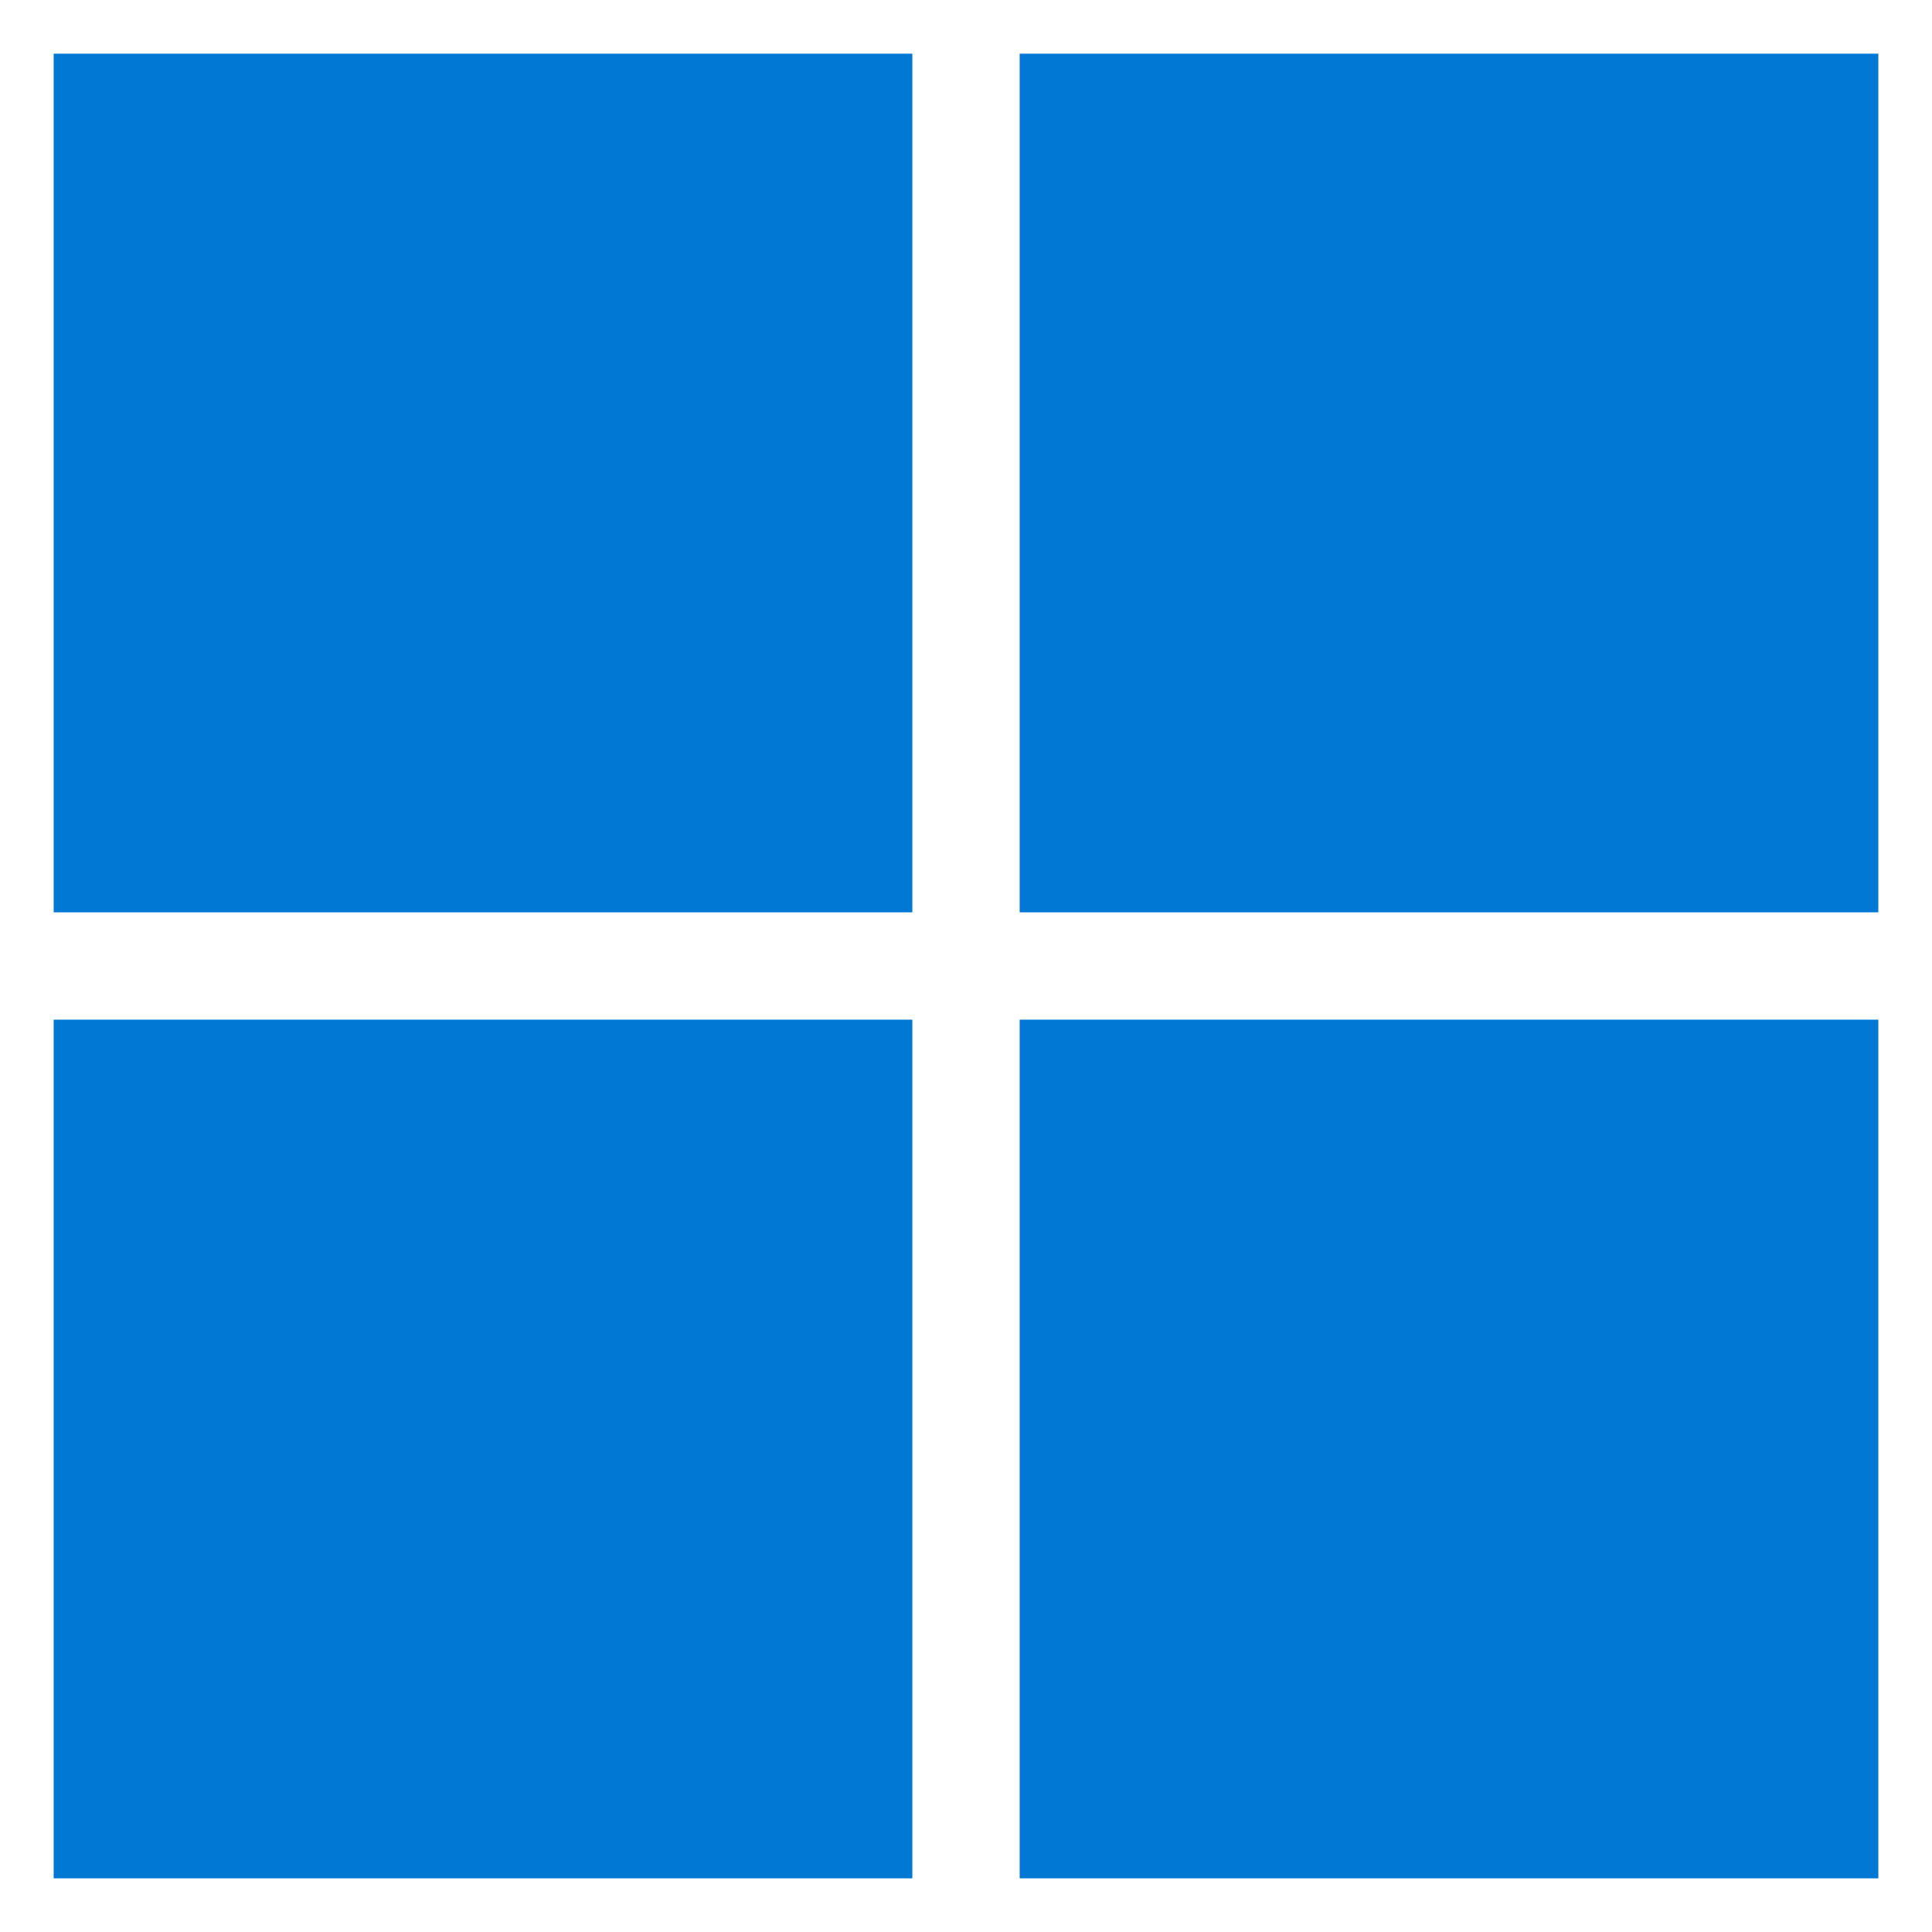
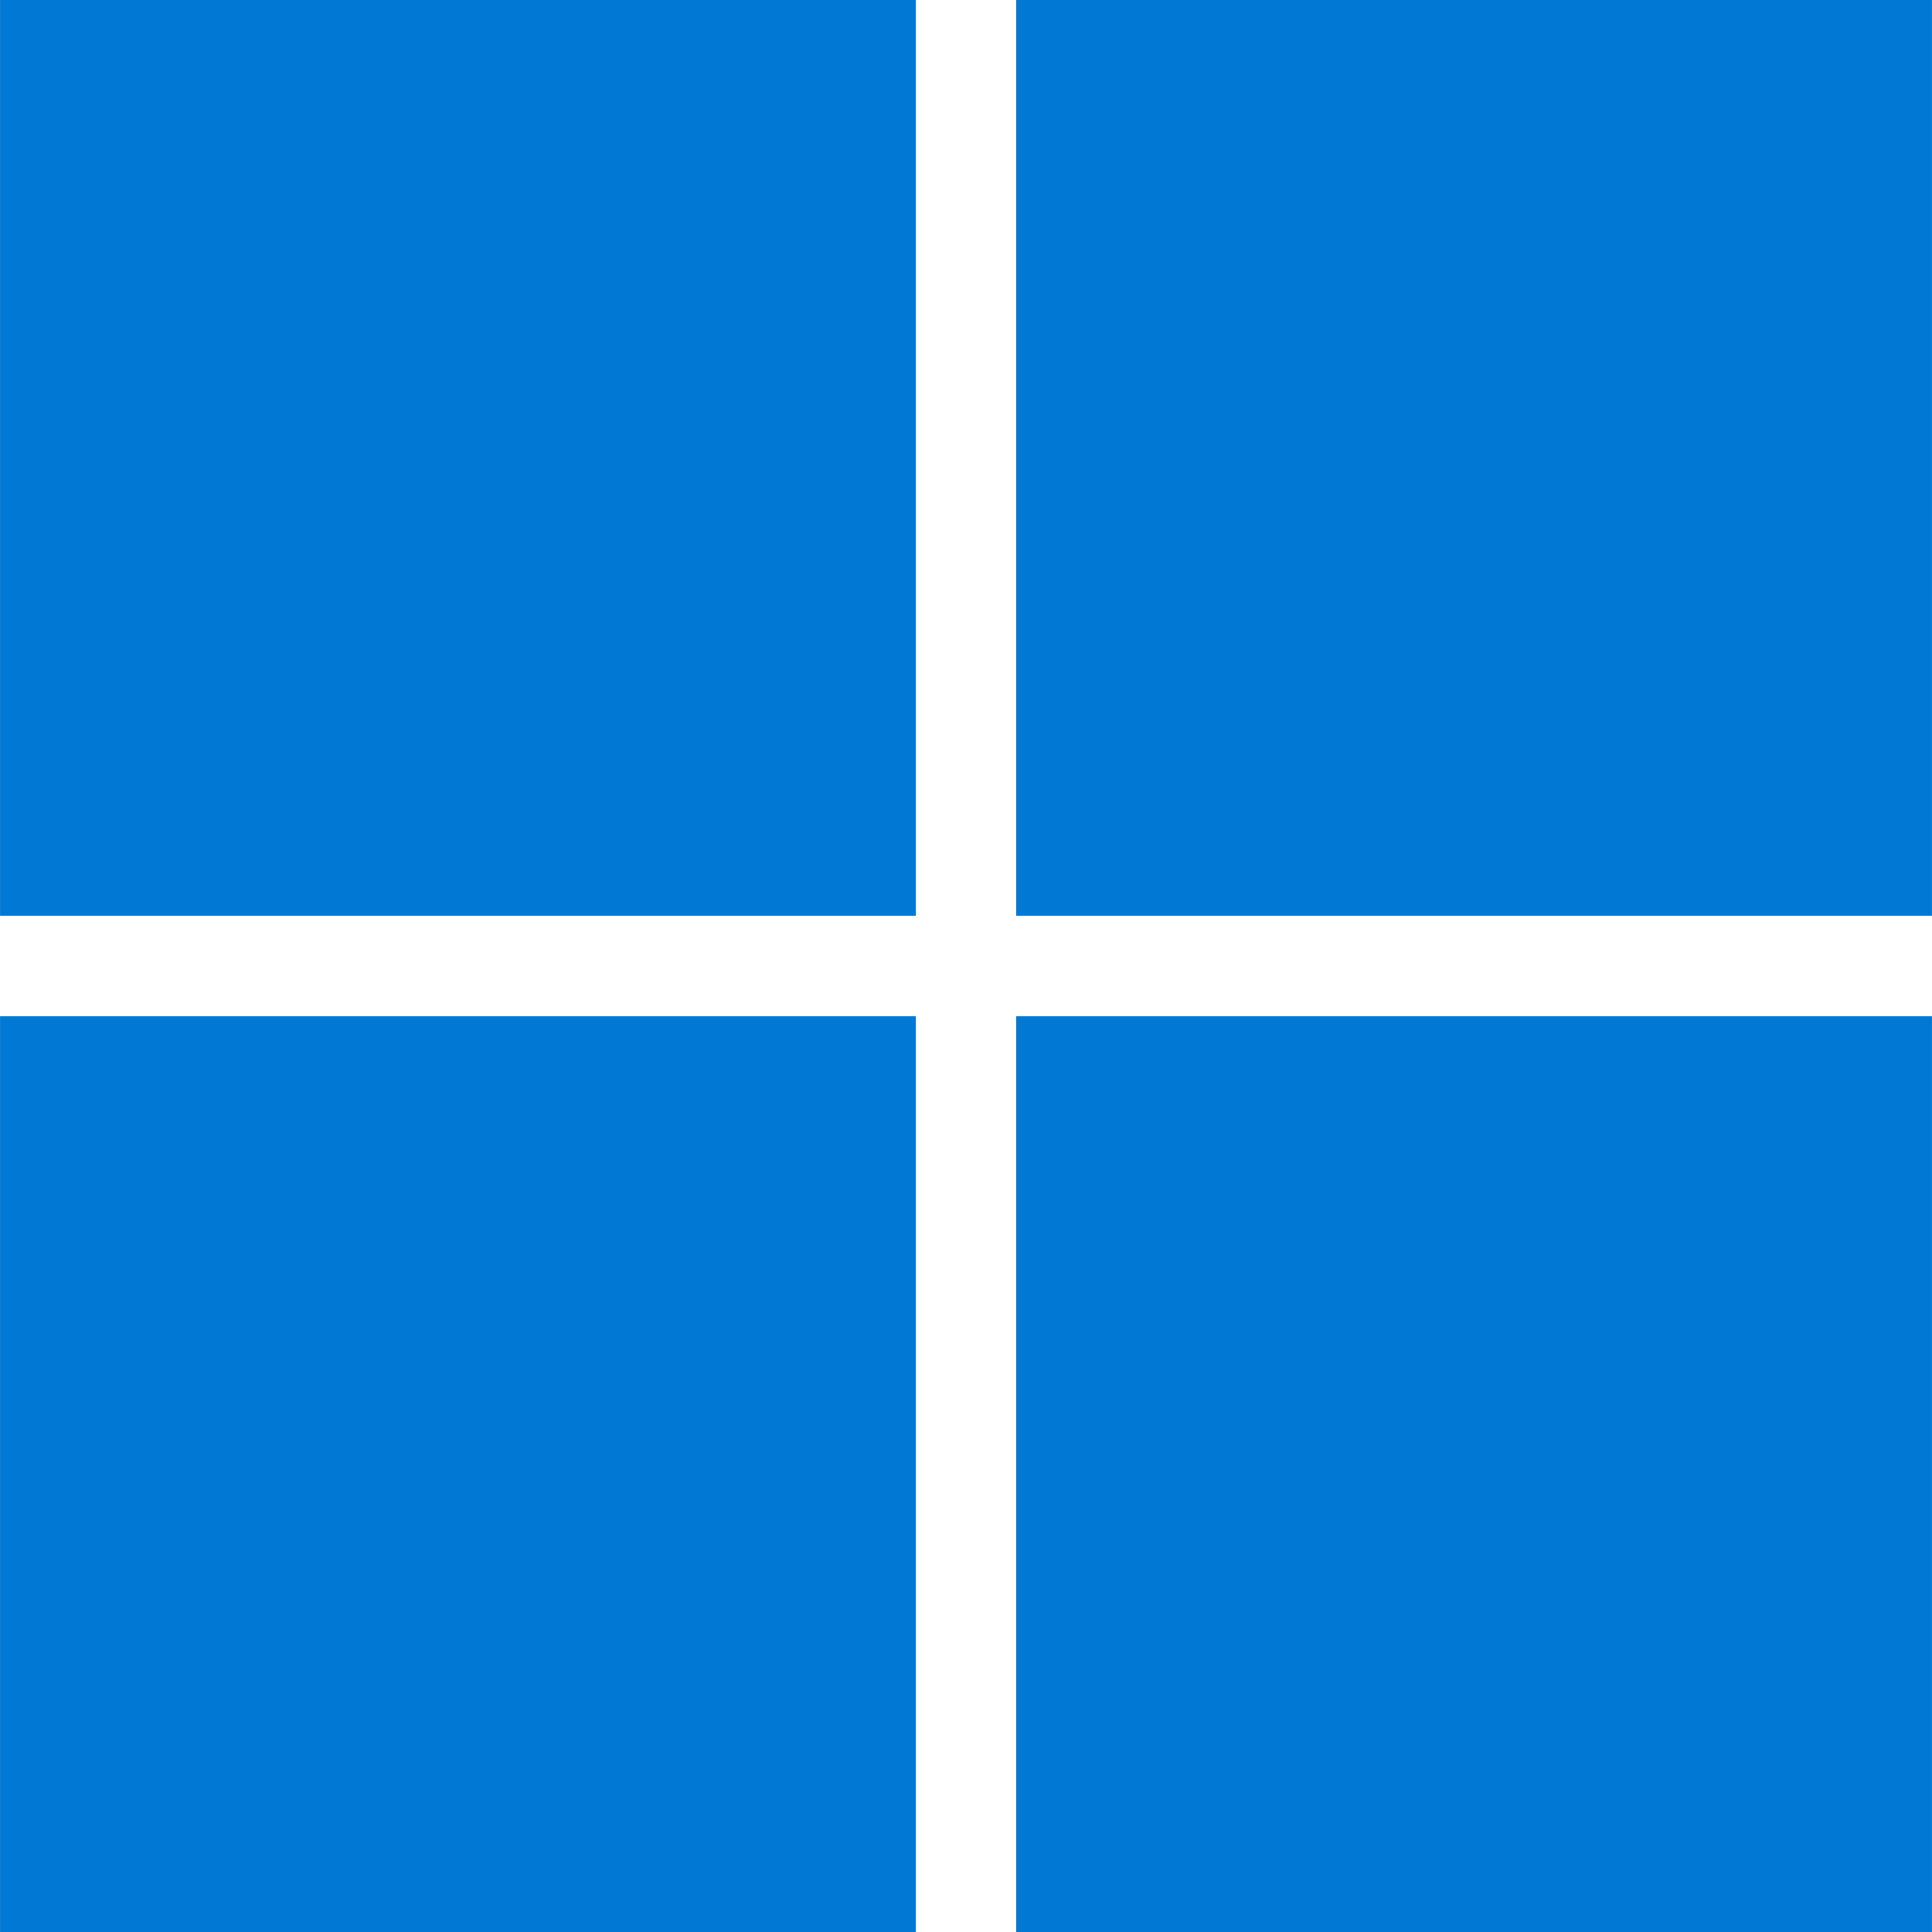
- <svg xmlns="http://www.w3.org/2000/svg" width="36" height="36" viewBox="0 0 36 36" role="img" aria-labelledby="title">
-   <path fill="#0078d4" d="M1 1h16v16H1zm18 0h16v16H19zM1 19h16v16H1zm18 0h16v16H19z" />
+ <svg xmlns="http://www.w3.org/2000/svg" width="36" height="36" viewBox="0 0 128 128" role="img" aria-labelledby="title">
+   <path fill="#0078d4" d="M67.328 67.331h60.669V128H67.328zm-67.325 0h60.669V128H.003zM67.328 0h60.669v60.669H67.328zM.003 0h60.669v60.669H.003z" />
</svg>
